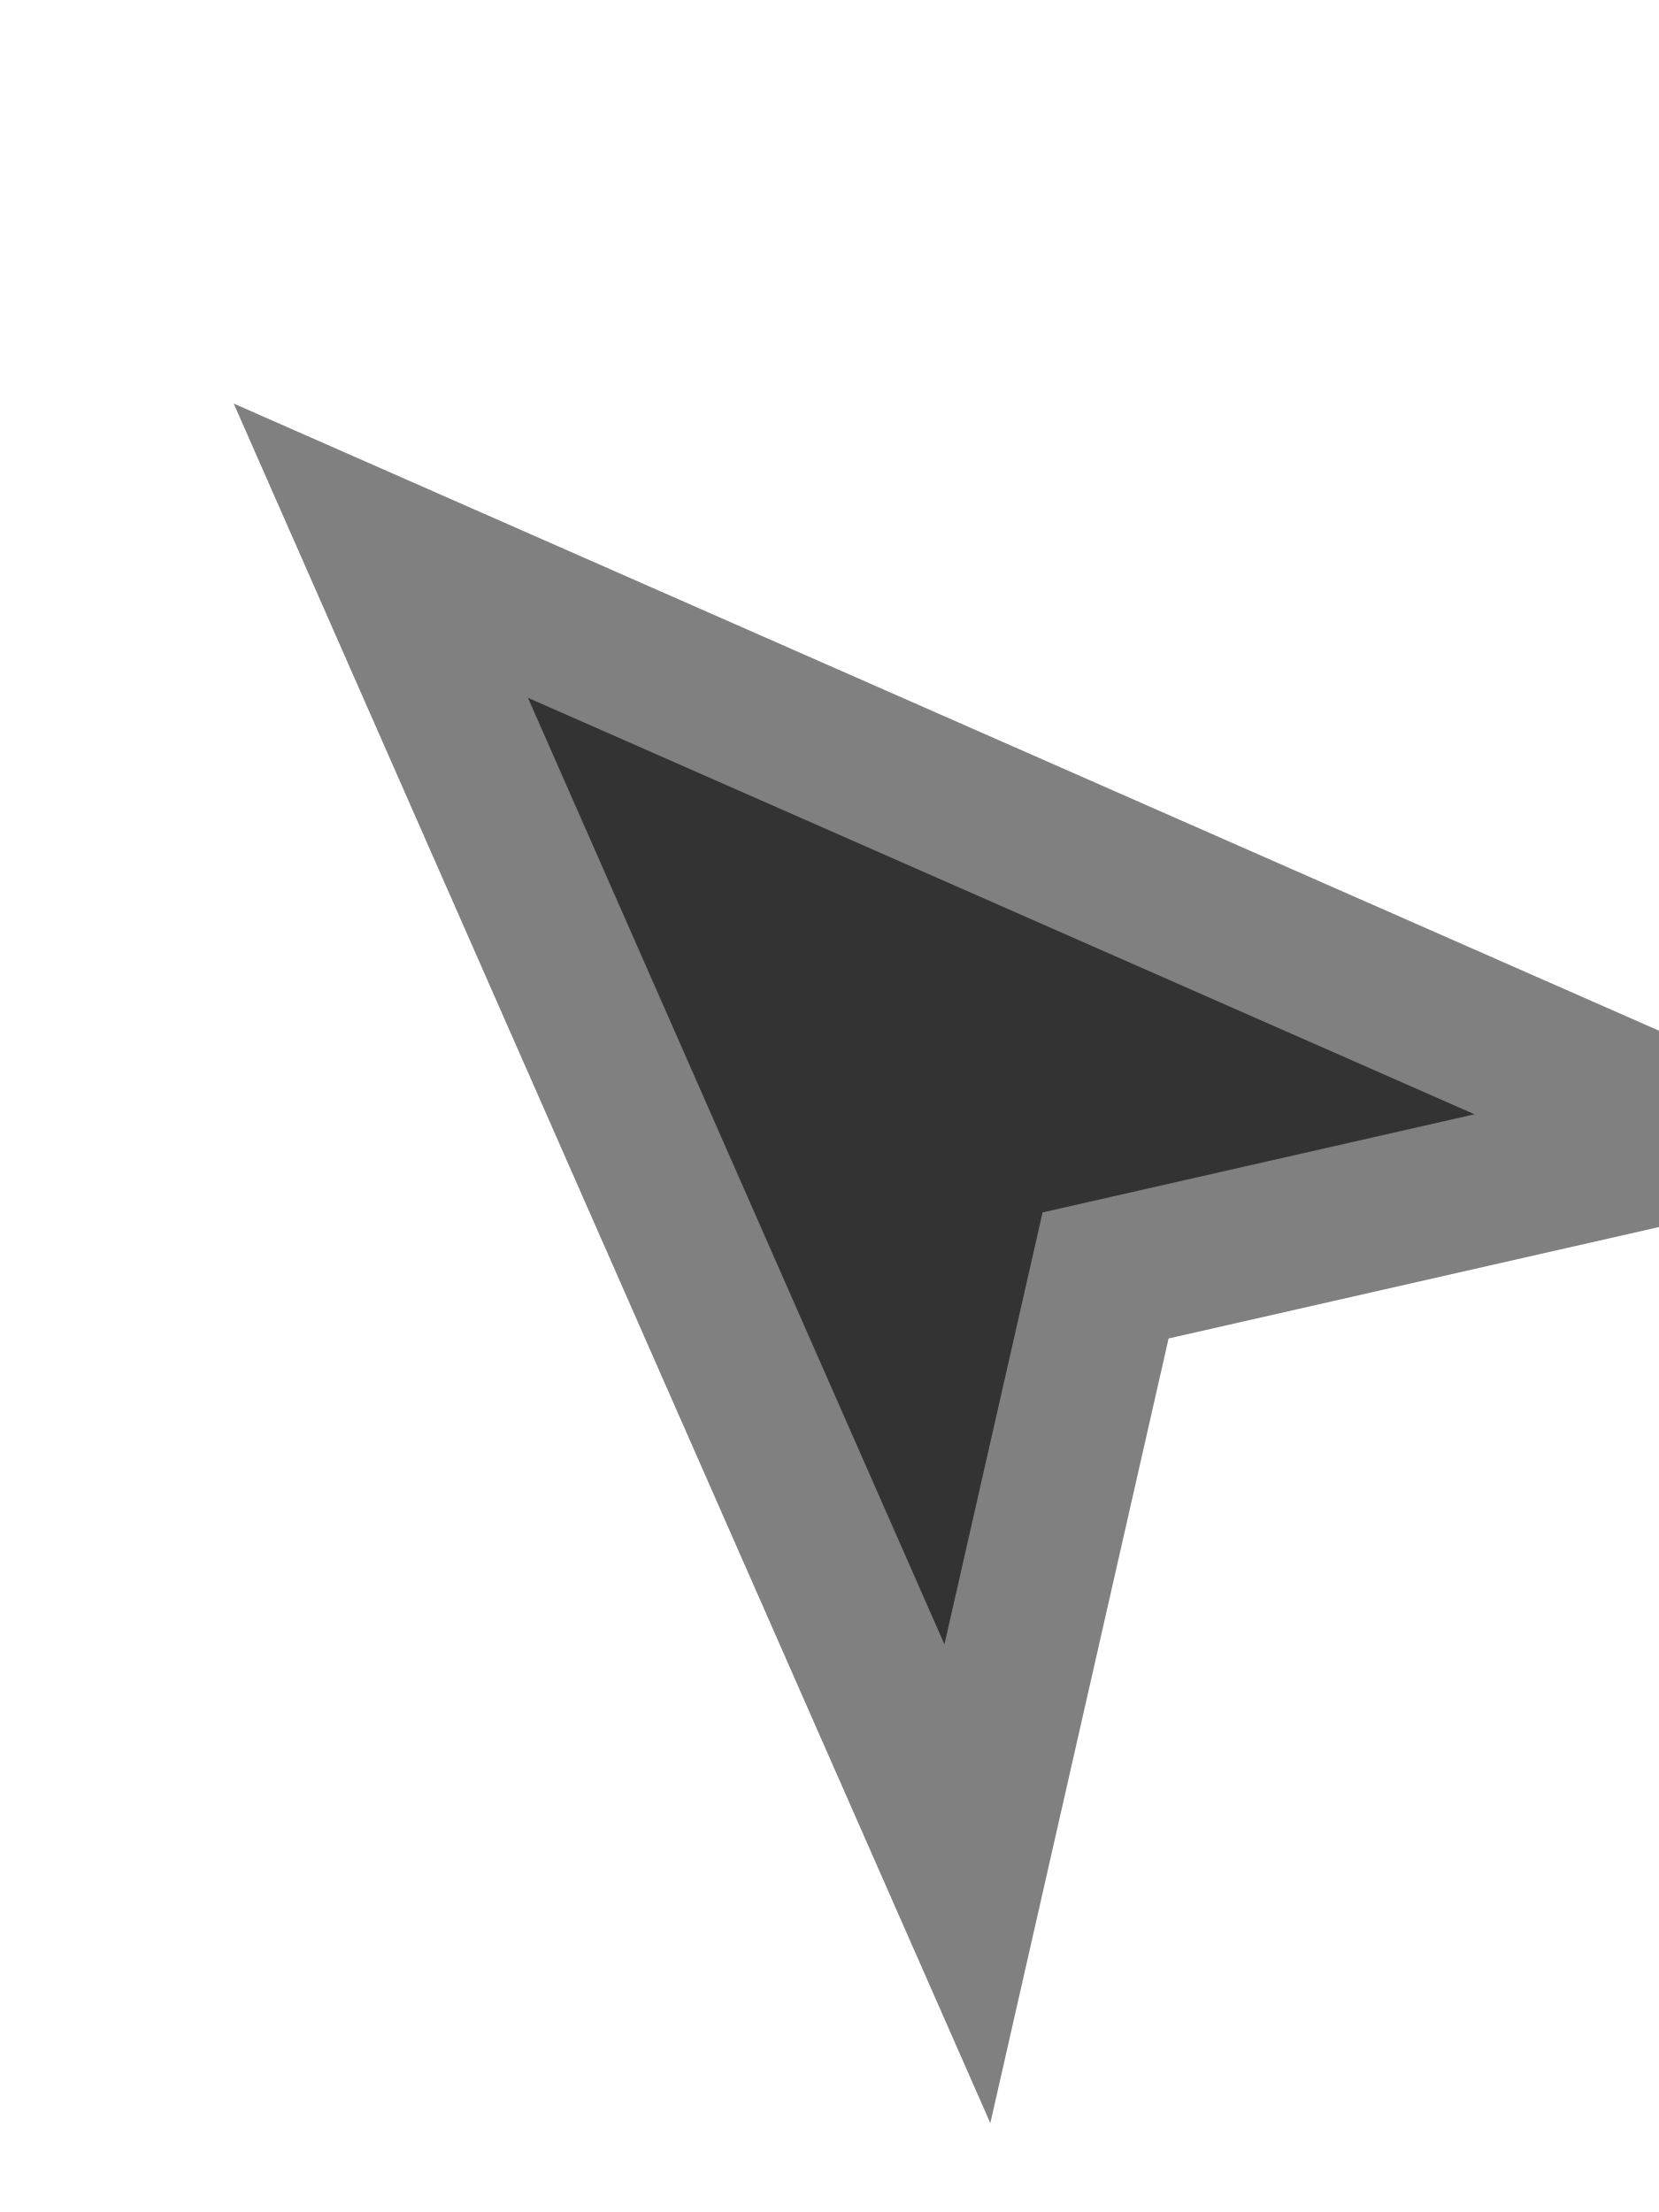
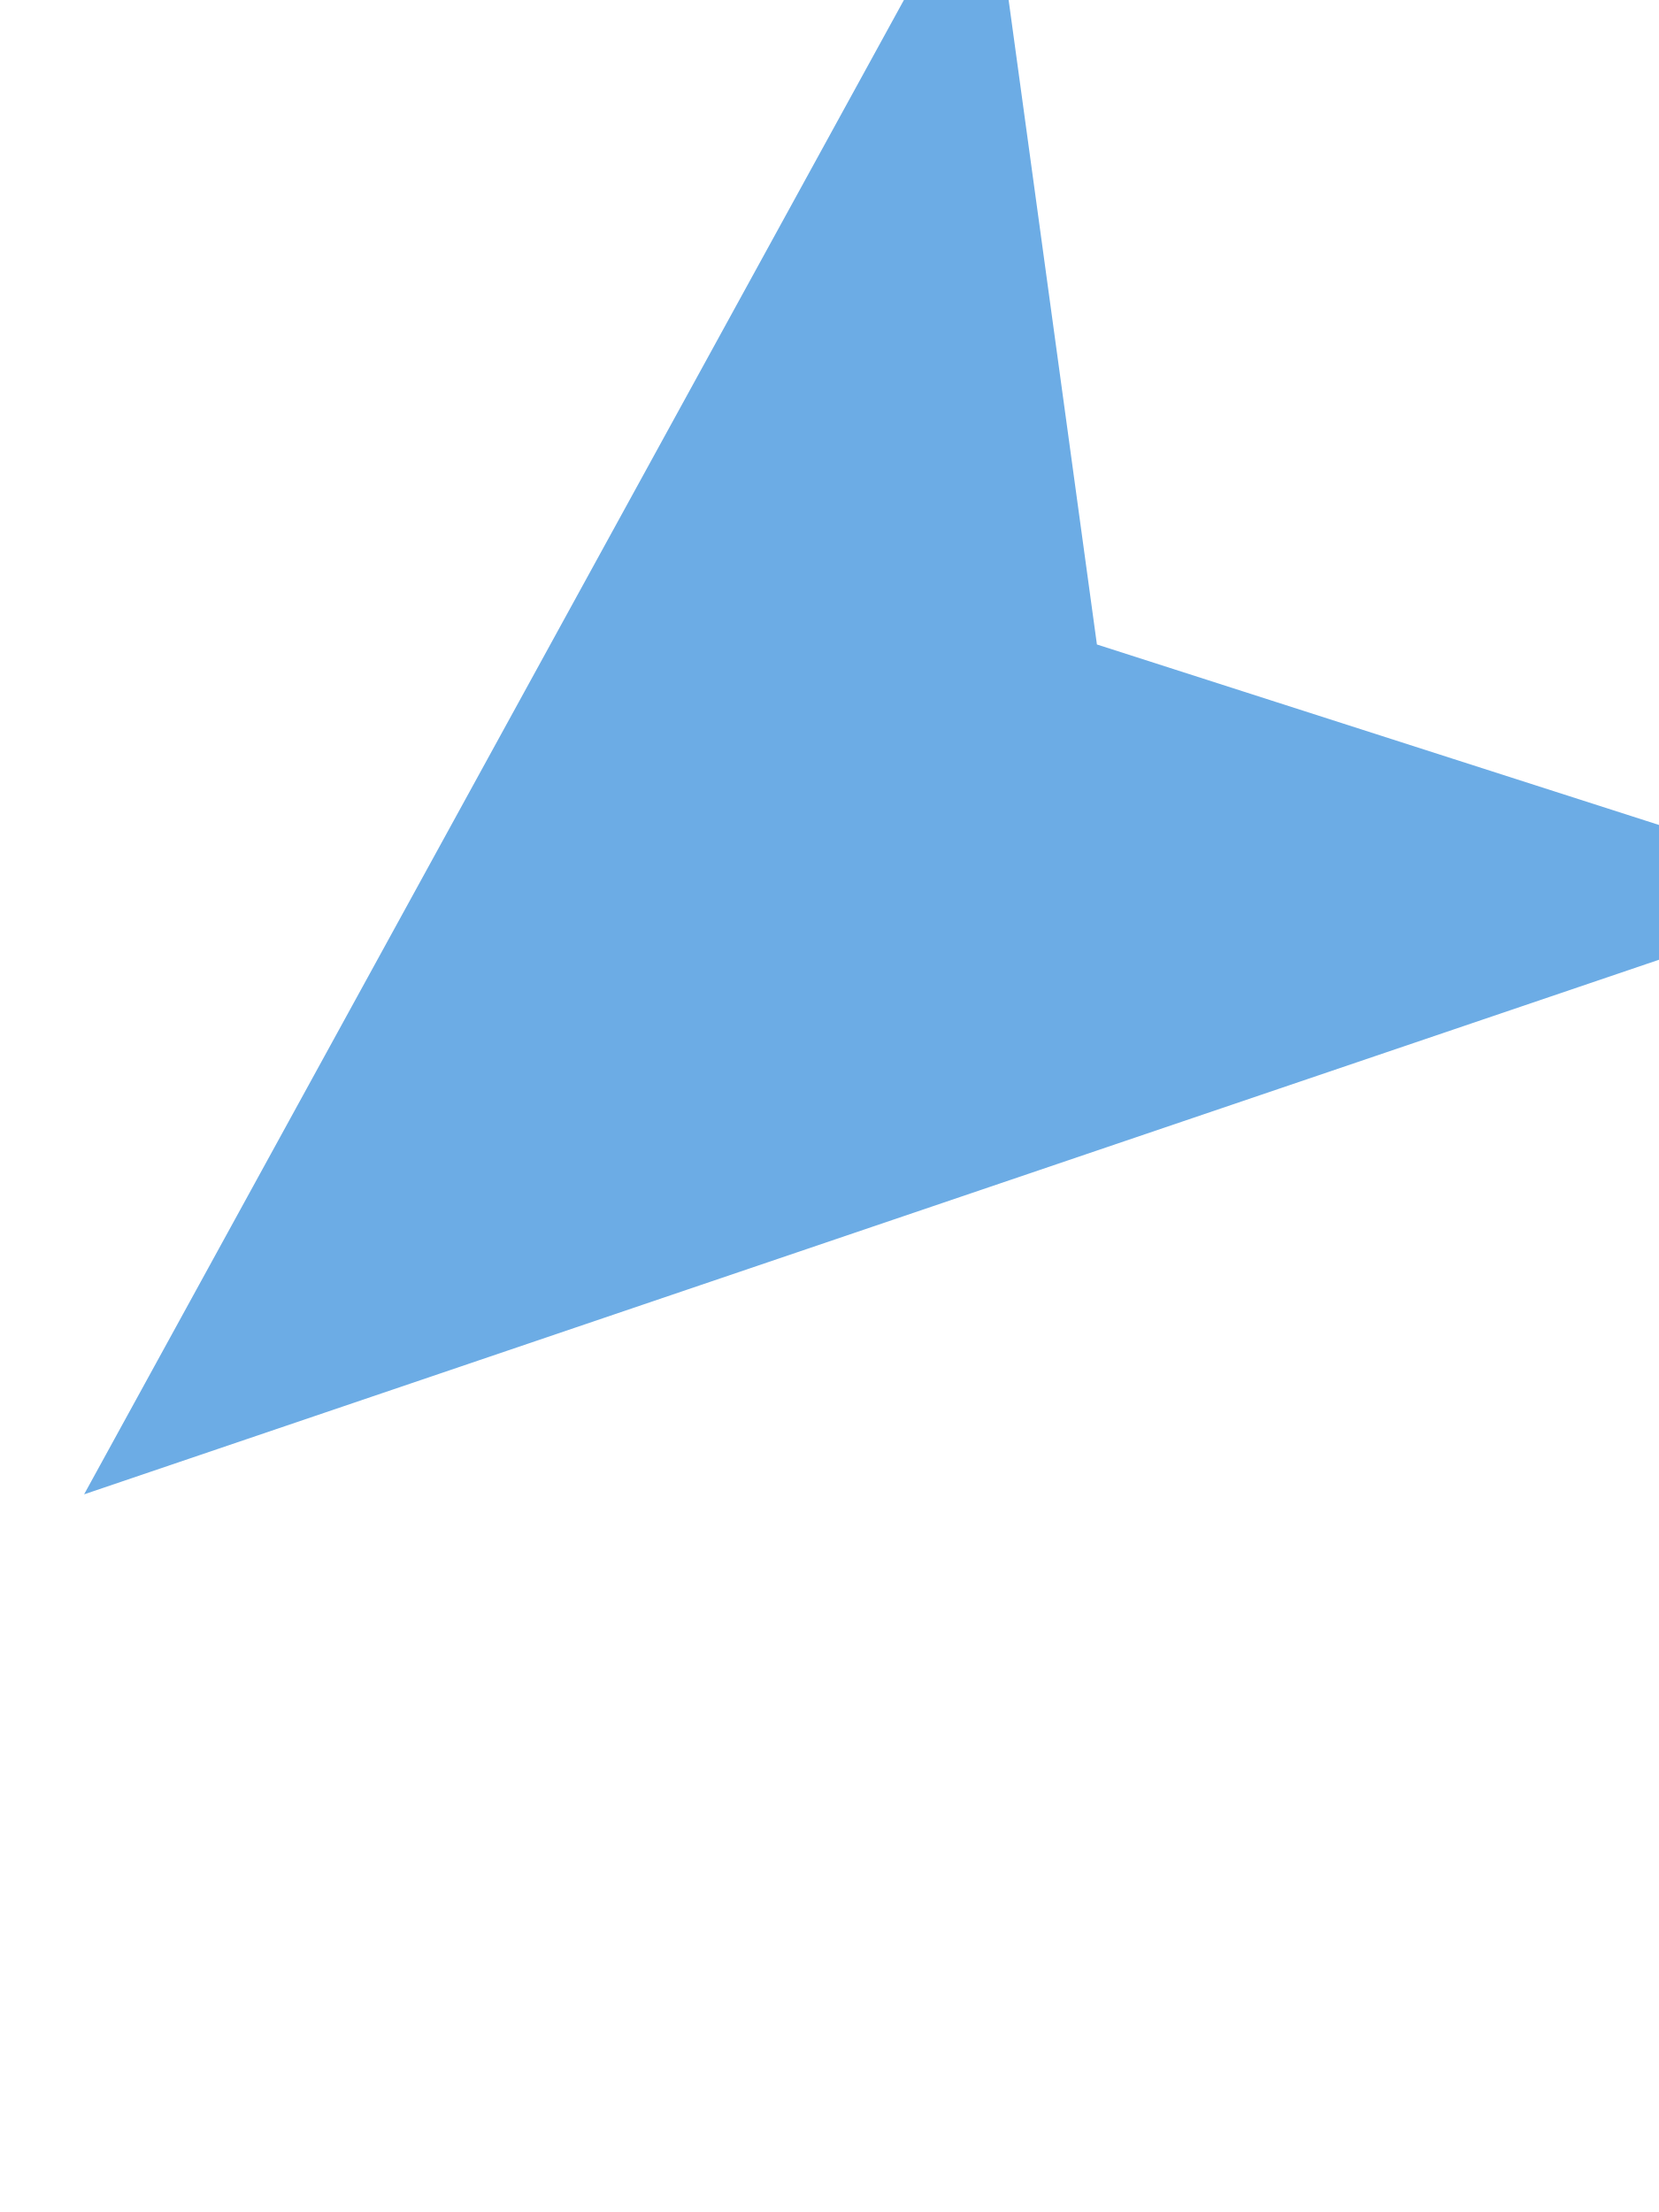
<svg xmlns="http://www.w3.org/2000/svg" width="30" height="40" enable-background="new 0 0 11 11" preserveAspectRatio="xMinYMid" viewBox="0 0 11 11">
-   <path d="M5.5 1L9 10 5.5 7.796 2 10z" fill="#333" transform="rotate(-45 5 5)" stroke="grey" />
+   <path d="M5.5 1L9 10 5.5 7.796 2 10z" fill="#6CACE5" transform="rotate(-130 5 5)" stroke="#6CACE5" />
</svg>
